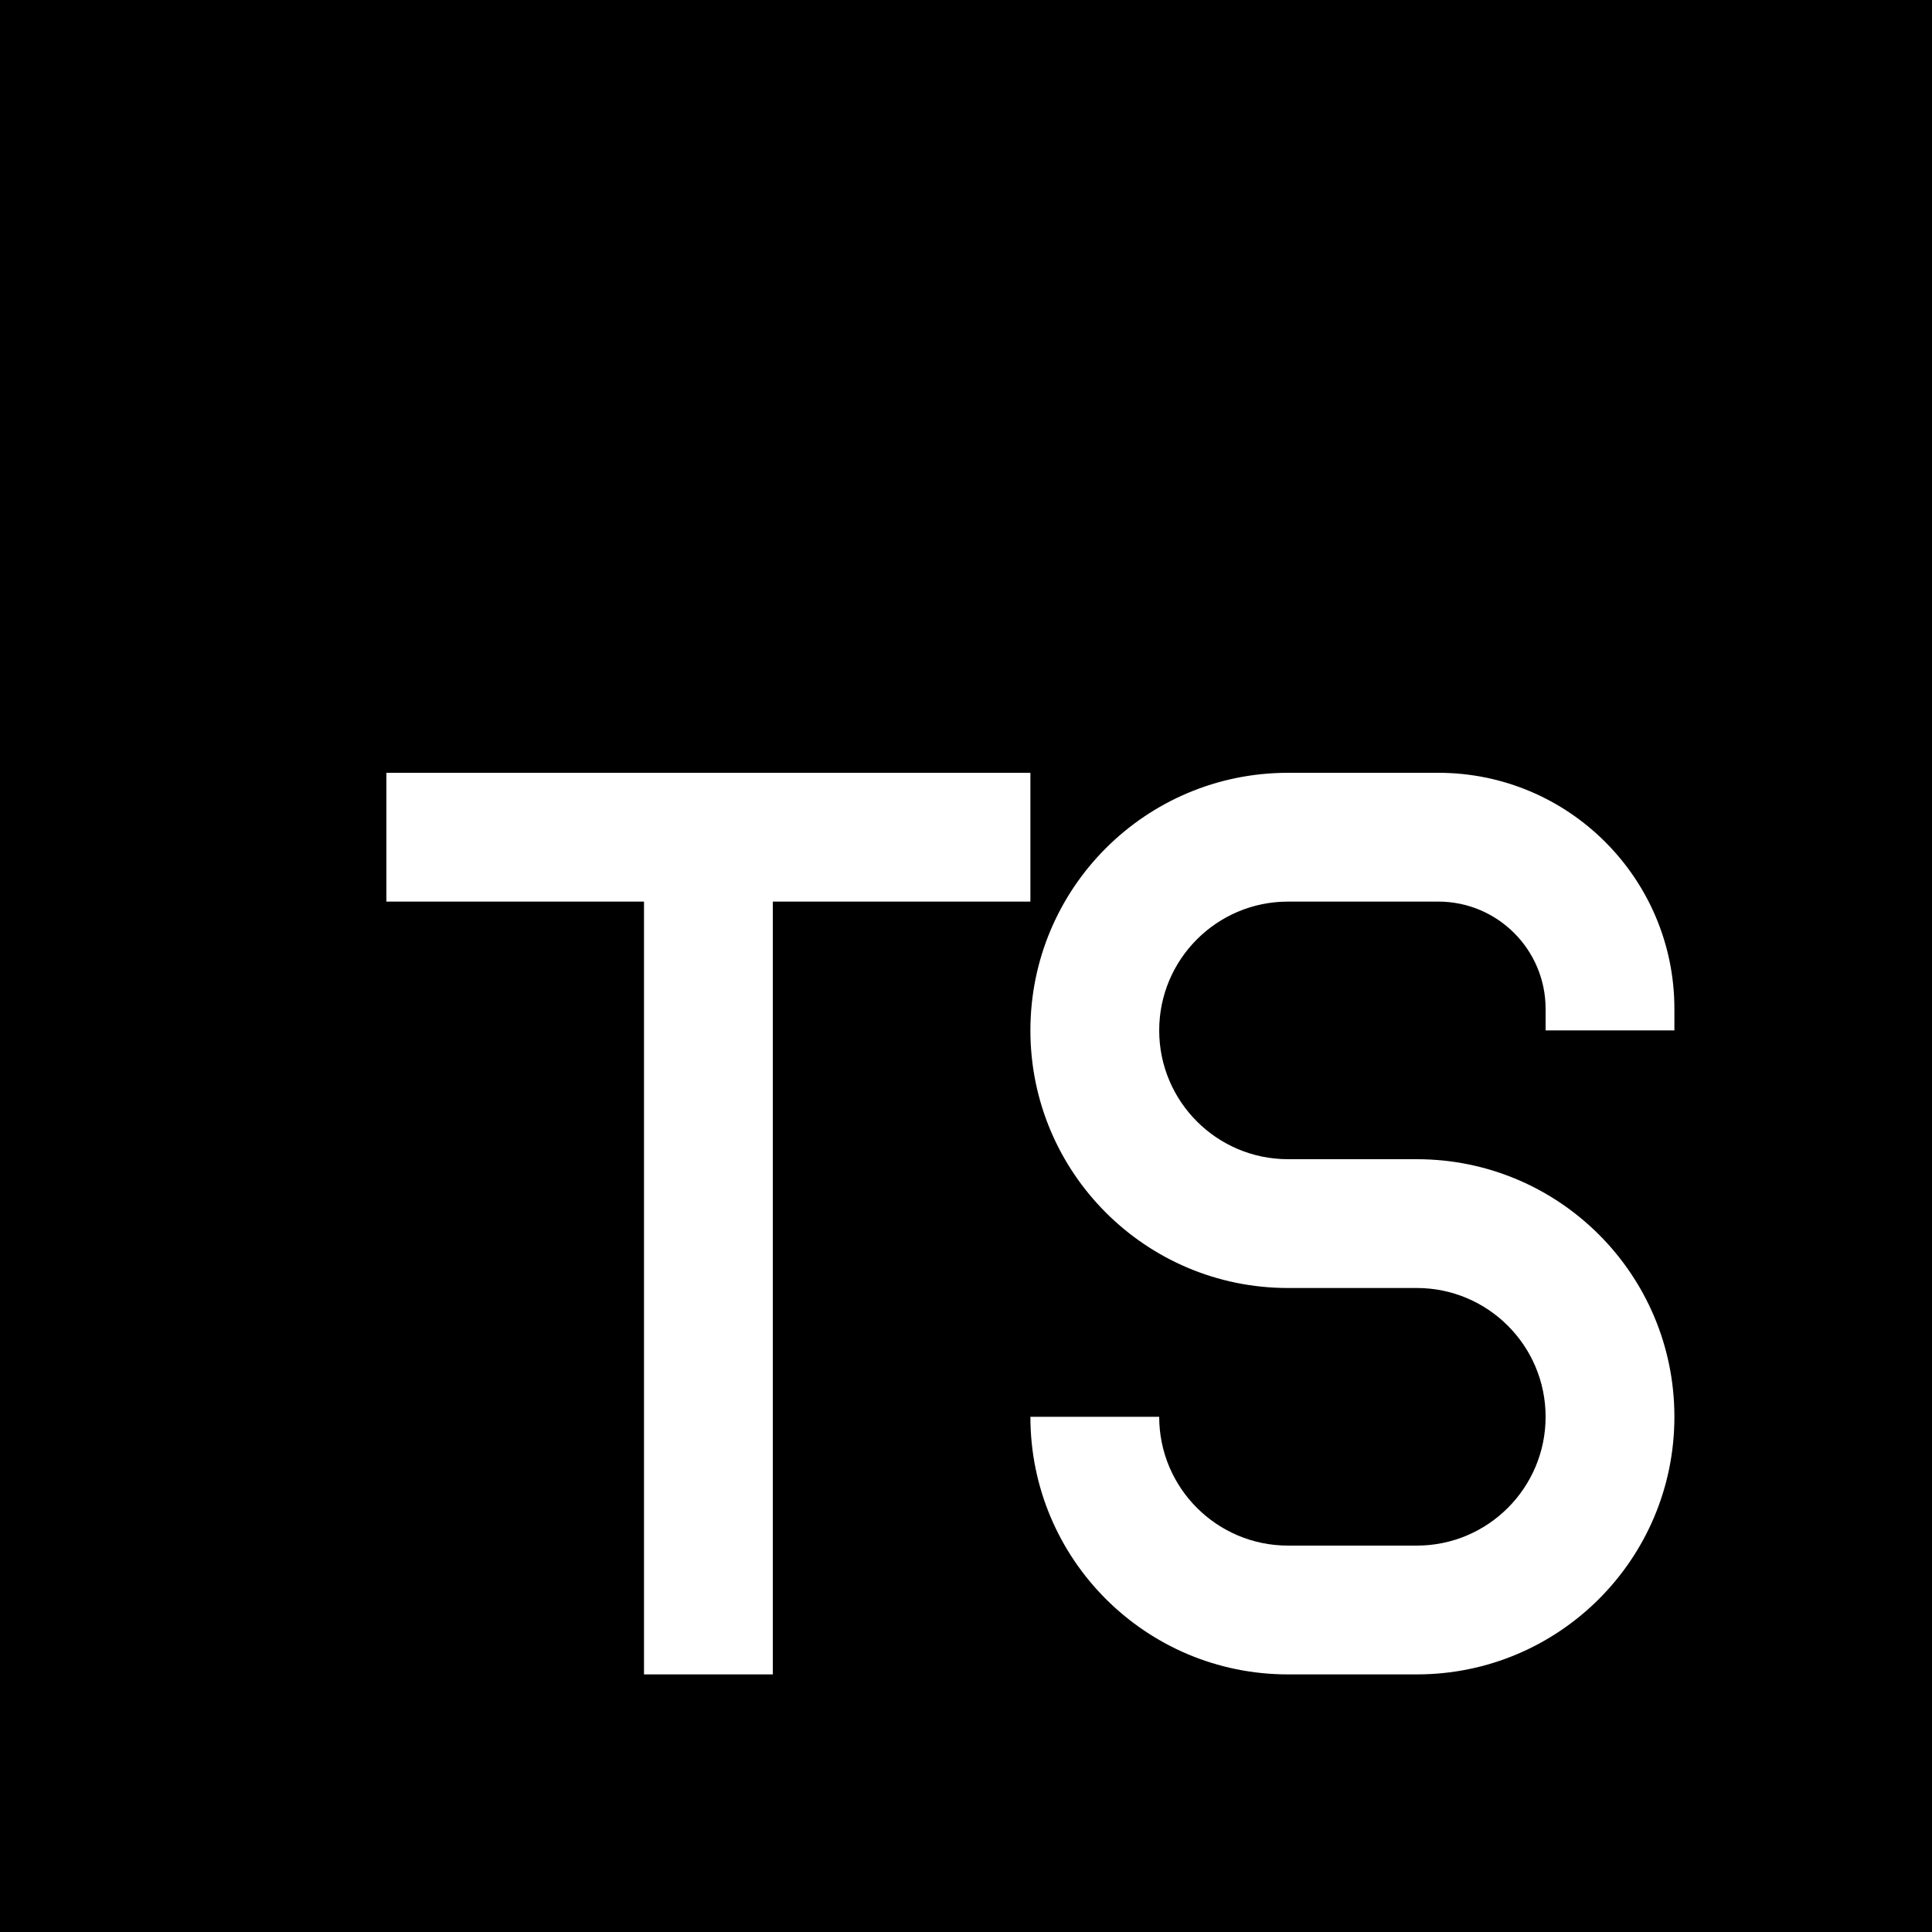
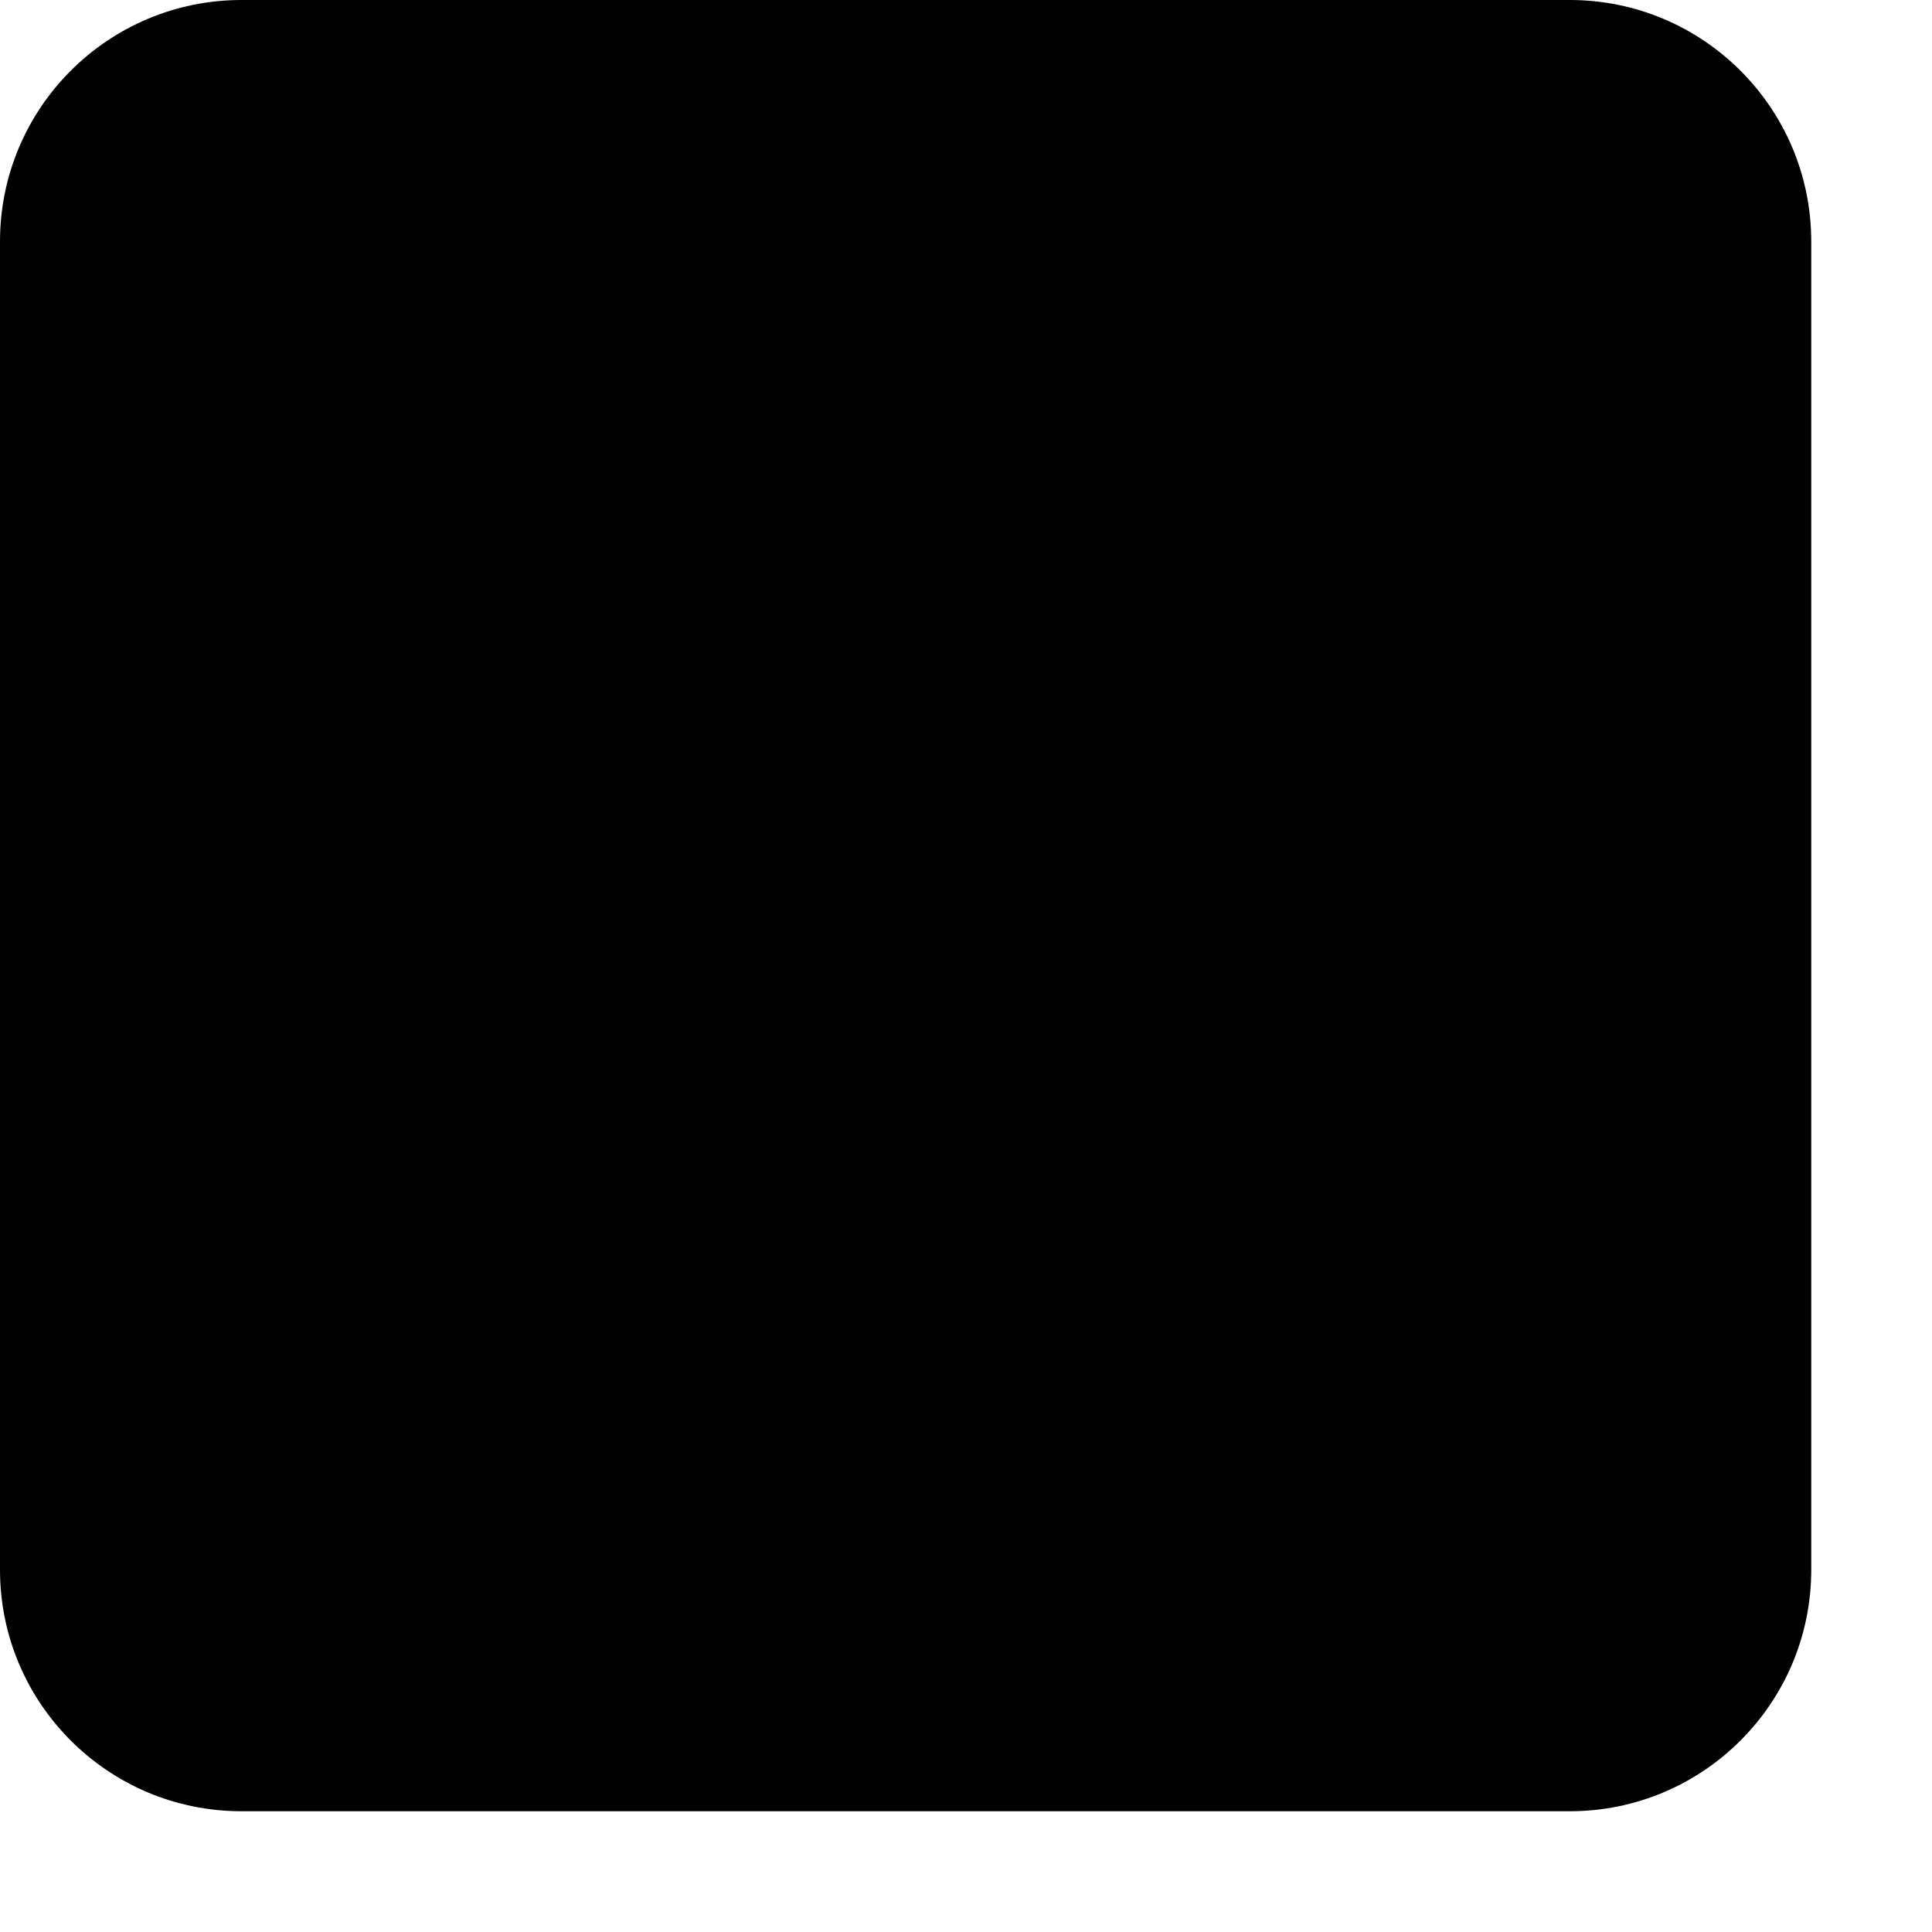
- <svg xmlns="http://www.w3.org/2000/svg" viewBox="0 0 15 15" fill="currentColor">
-   <path fill-rule="evenodd" clip-rule="evenodd" d="M0 0H15V15H0V0ZM10 6C8.895 6 8 6.895 8 8C8 9.105 8.895 10 10 10H11C11.552 10 12 10.448 12 11C12 11.552 11.552 12 11 12H10C9.448 12 9 11.552 9 11H8C8 12.105 8.895 13 10 13H11C12.105 13 13 12.105 13 11C13 9.895 12.105 9 11 9H10C9.448 9 9 8.552 9 8C9 7.448 9.448 7 10 7H11.167C11.627 7 12 7.373 12 7.833V8H13V7.833C13 6.821 12.179 6 11.167 6H10ZM3 6H8V7H6V13H5V7H3V6Z" />
+ <svg xmlns="http://www.w3.org/2000/svg" viewBox="0 0 16 16" fill="currentColor">
+   <rect x="0" y="0" width="15" height="15" rx="2" ry="2" fill="currentColor" />
+   <path fill="black" fill-rule="evenodd" clip-rule="evenodd" d="M10 6C8.895 6 8 6.895 8 8C8 9.105 8.895 10 10 10H11C11.552 10 12 10.448 12 11C12 11.552 11.552 12 11 12H10C9.448 12 9 11.552 9 11H8C8 12.105 8.895 13 10 13H11C12.105 13 13 12.105 13 11C13 9.895 12.105 9 11 9H10C9.448 9 9 8.552 9 8C9 7.448 9.448 7 10 7H11.167C11.627 7 12 7.373 12 7.833V8H13V7.833C13 6.821 12.179 6 11.167 6H10ZM3 6H8V7H6V13H5V7H3V6Z" />
</svg>
